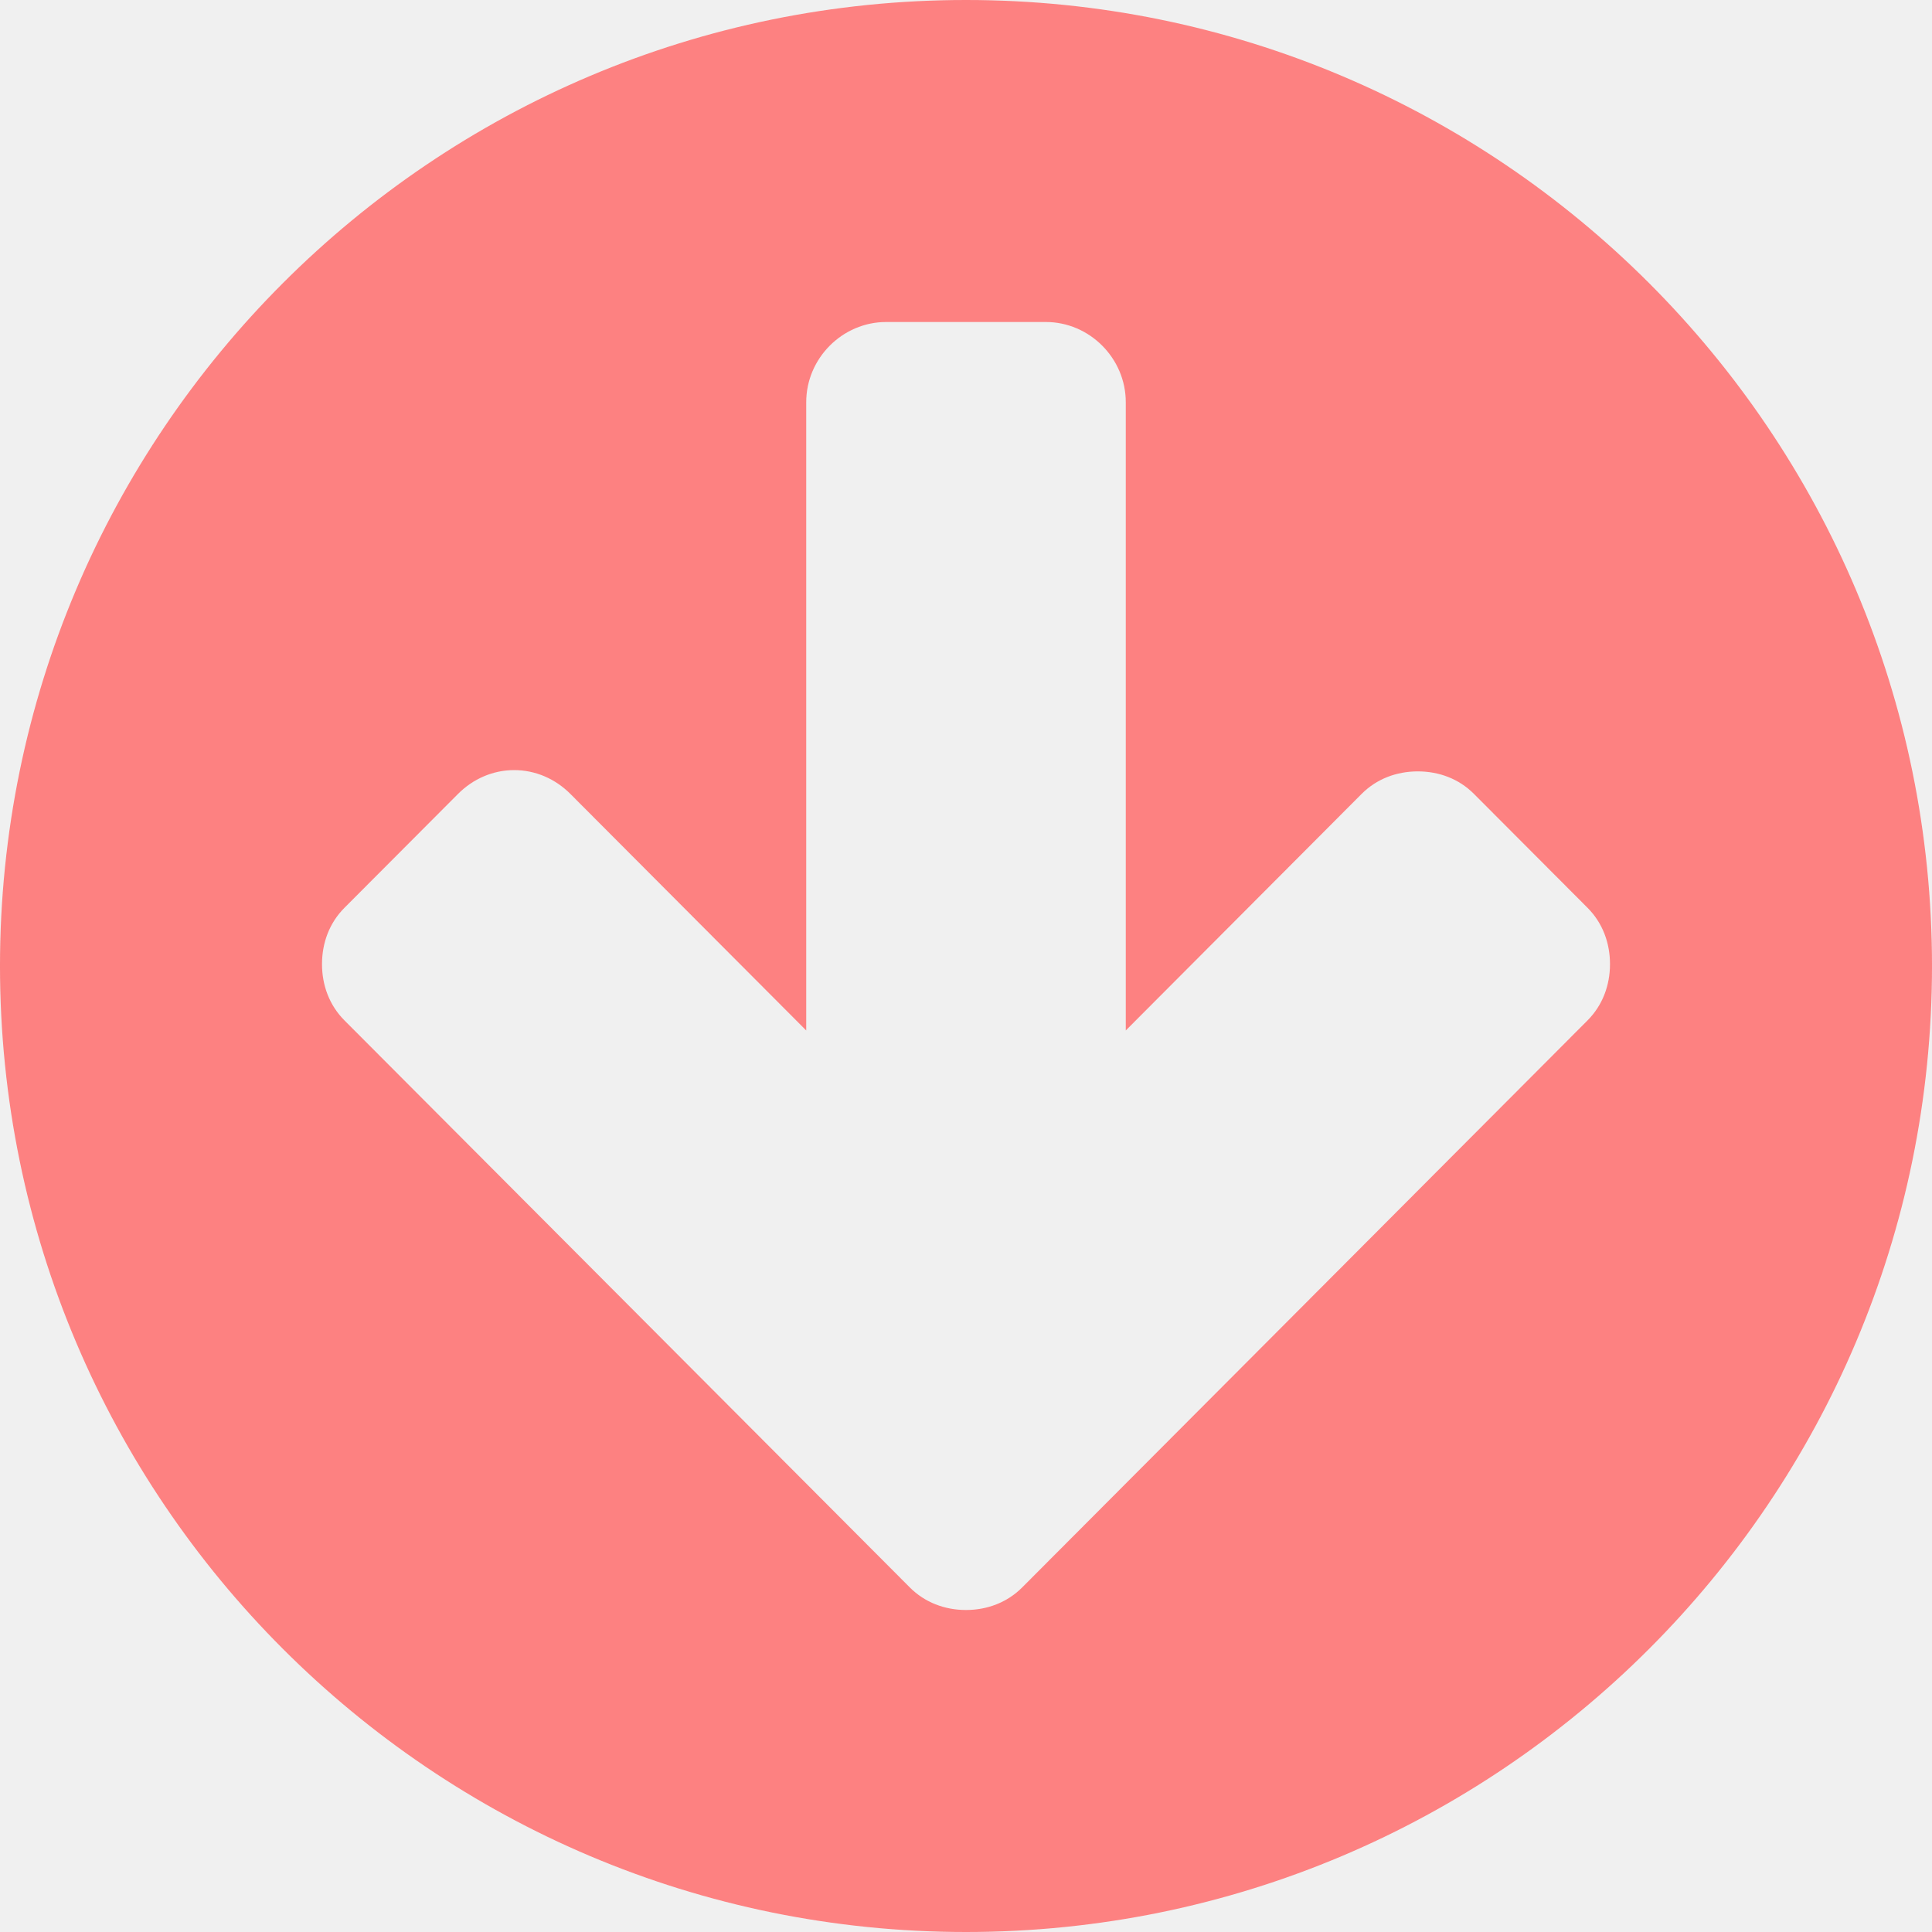
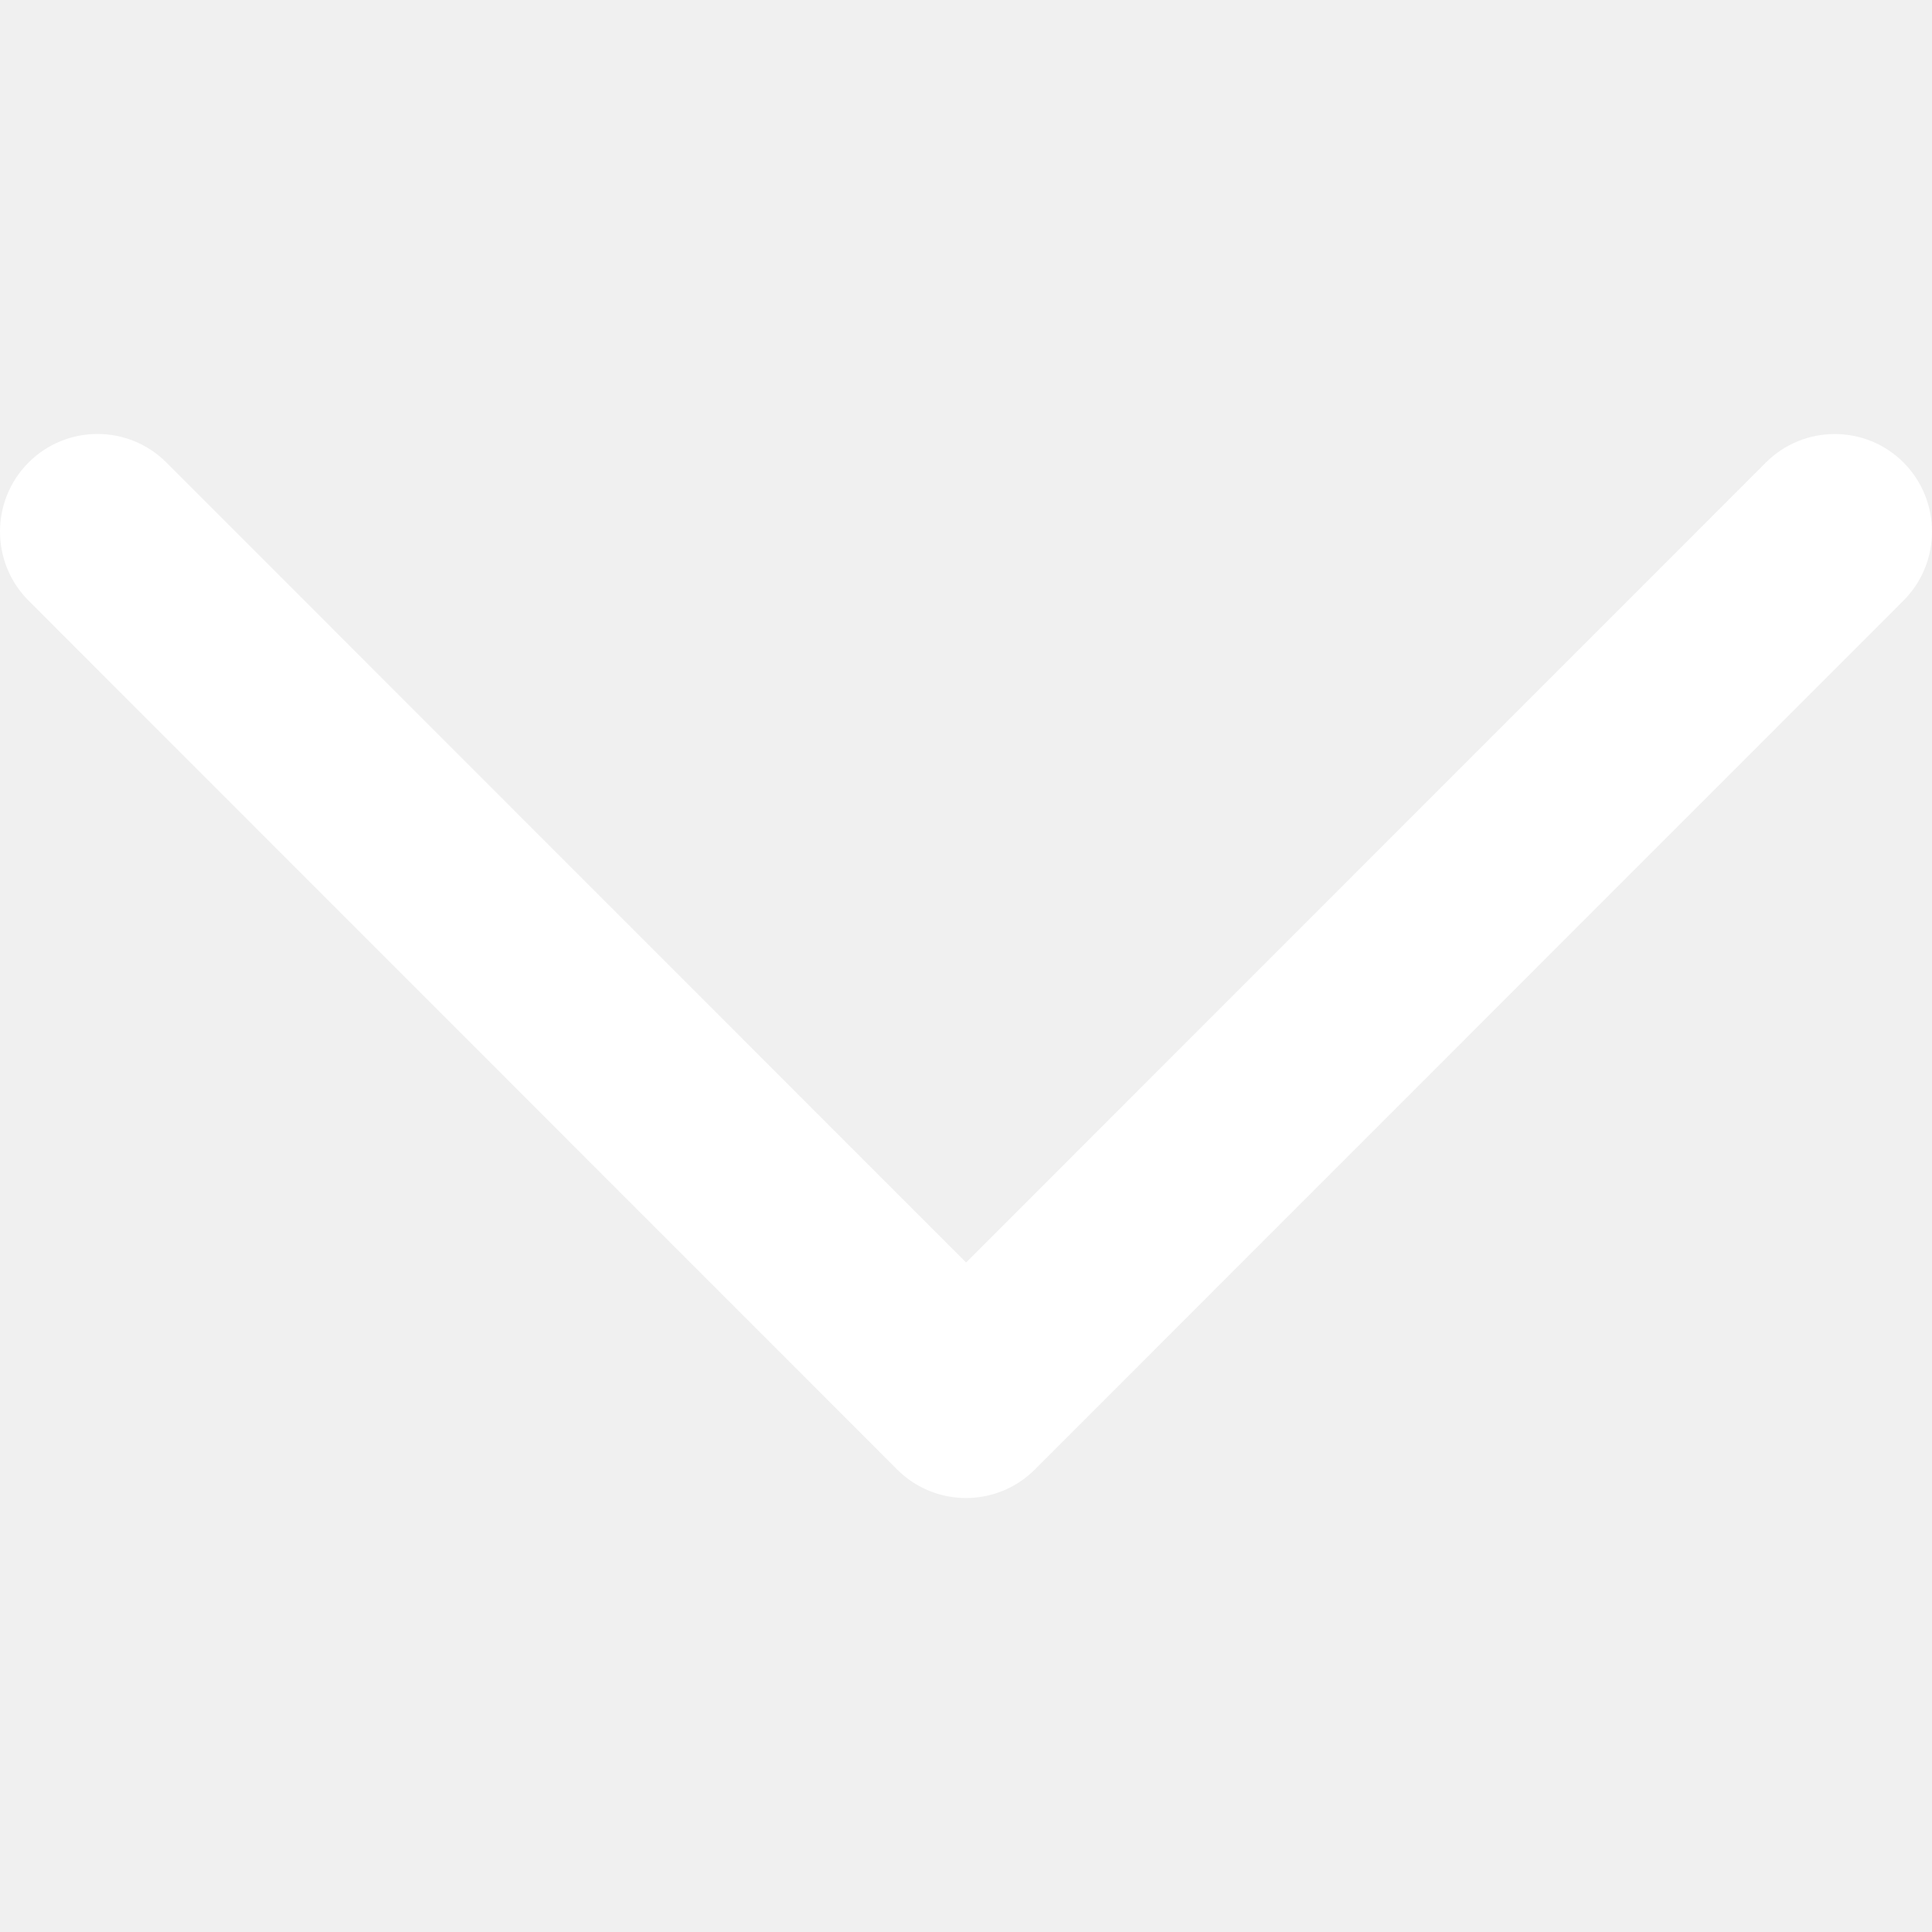
- <svg xmlns="http://www.w3.org/2000/svg" width="30px" height="30px" viewBox="0 0 30 30" version="1.1">
-   <defs />
-   <g id="Page-1" stroke="none" stroke-width="1" fill="none" fill-rule="evenodd" opacity="0.836">
-     <g id="Coaching" transform="translate(-495, -501)" fill="#FF6B6B" fill-rule="nonzero">
-       <g id="Group-10">
-         <path d="M520,515.971 C520,515.64 519.884,515.329 519.651,515.096 L517.888,513.328 C517.655,513.094 517.345,512.978 517.016,512.978 C516.686,512.978 516.376,513.094 516.143,513.328 L512.481,517.001 L512.481,507.244 C512.481,506.564 511.919,506 511.24,506 L508.76,506 C508.081,506 507.519,506.564 507.519,507.244 L507.519,517.001 L503.857,513.328 C503.624,513.094 503.314,512.958 502.984,512.958 C502.655,512.958 502.345,513.094 502.112,513.328 L500.349,515.096 C500.116,515.329 500,515.64 500,515.971 C500,516.301 500.116,516.612 500.349,516.845 L509.128,525.65 C509.36,525.883 509.671,526 510,526 C510.329,526 510.64,525.883 510.872,525.65 L519.651,516.845 C519.884,516.612 520,516.301 520,515.971 Z M525,516 C525,524.281 518.281,531 510,531 C501.719,531 495,524.281 495,516 C495,507.719 501.719,501 510,501 C518.281,501 525,507.719 525,516 Z" id="Shape" />
-       </g>
-     </g>
+ <svg xmlns="http://www.w3.org/2000/svg" version="1.1" id="Capa_1" x="0px" y="0px" viewBox="0 0 240.811 240.811" style="enable-background:new 0 0 240.811 240.811;" xml:space="preserve" width="512px" height="512px">
+   <g>
+     <path id="Expand_More" d="M220.088,57.667l-99.671,99.695L20.746,57.655c-4.752-4.752-12.439-4.752-17.191,0   c-4.74,4.752-4.74,12.451,0,17.203l108.261,108.297l0,0l0,0c4.74,4.752,12.439,4.752,17.179,0L237.256,74.859   c4.74-4.752,4.74-12.463,0-17.215C232.528,52.915,224.828,52.915,220.088,57.667z" fill="#FFFFFF" />
+     <g>
+ 	</g>
+     <g>
+ 	</g>
+     <g>
+ 	</g>
+     <g>
+ 	</g>
+     <g>
+ 	</g>
+     <g>
+ 	</g>
  </g>
+   <g>
+ </g>
+   <g>
+ </g>
+   <g>
+ </g>
+   <g>
+ </g>
+   <g>
+ </g>
+   <g>
+ </g>
+   <g>
+ </g>
+   <g>
+ </g>
+   <g>
+ </g>
+   <g>
+ </g>
+   <g>
+ </g>
+   <g>
+ </g>
+   <g>
+ </g>
+   <g>
+ </g>
+   <g>
+ </g>
</svg>
